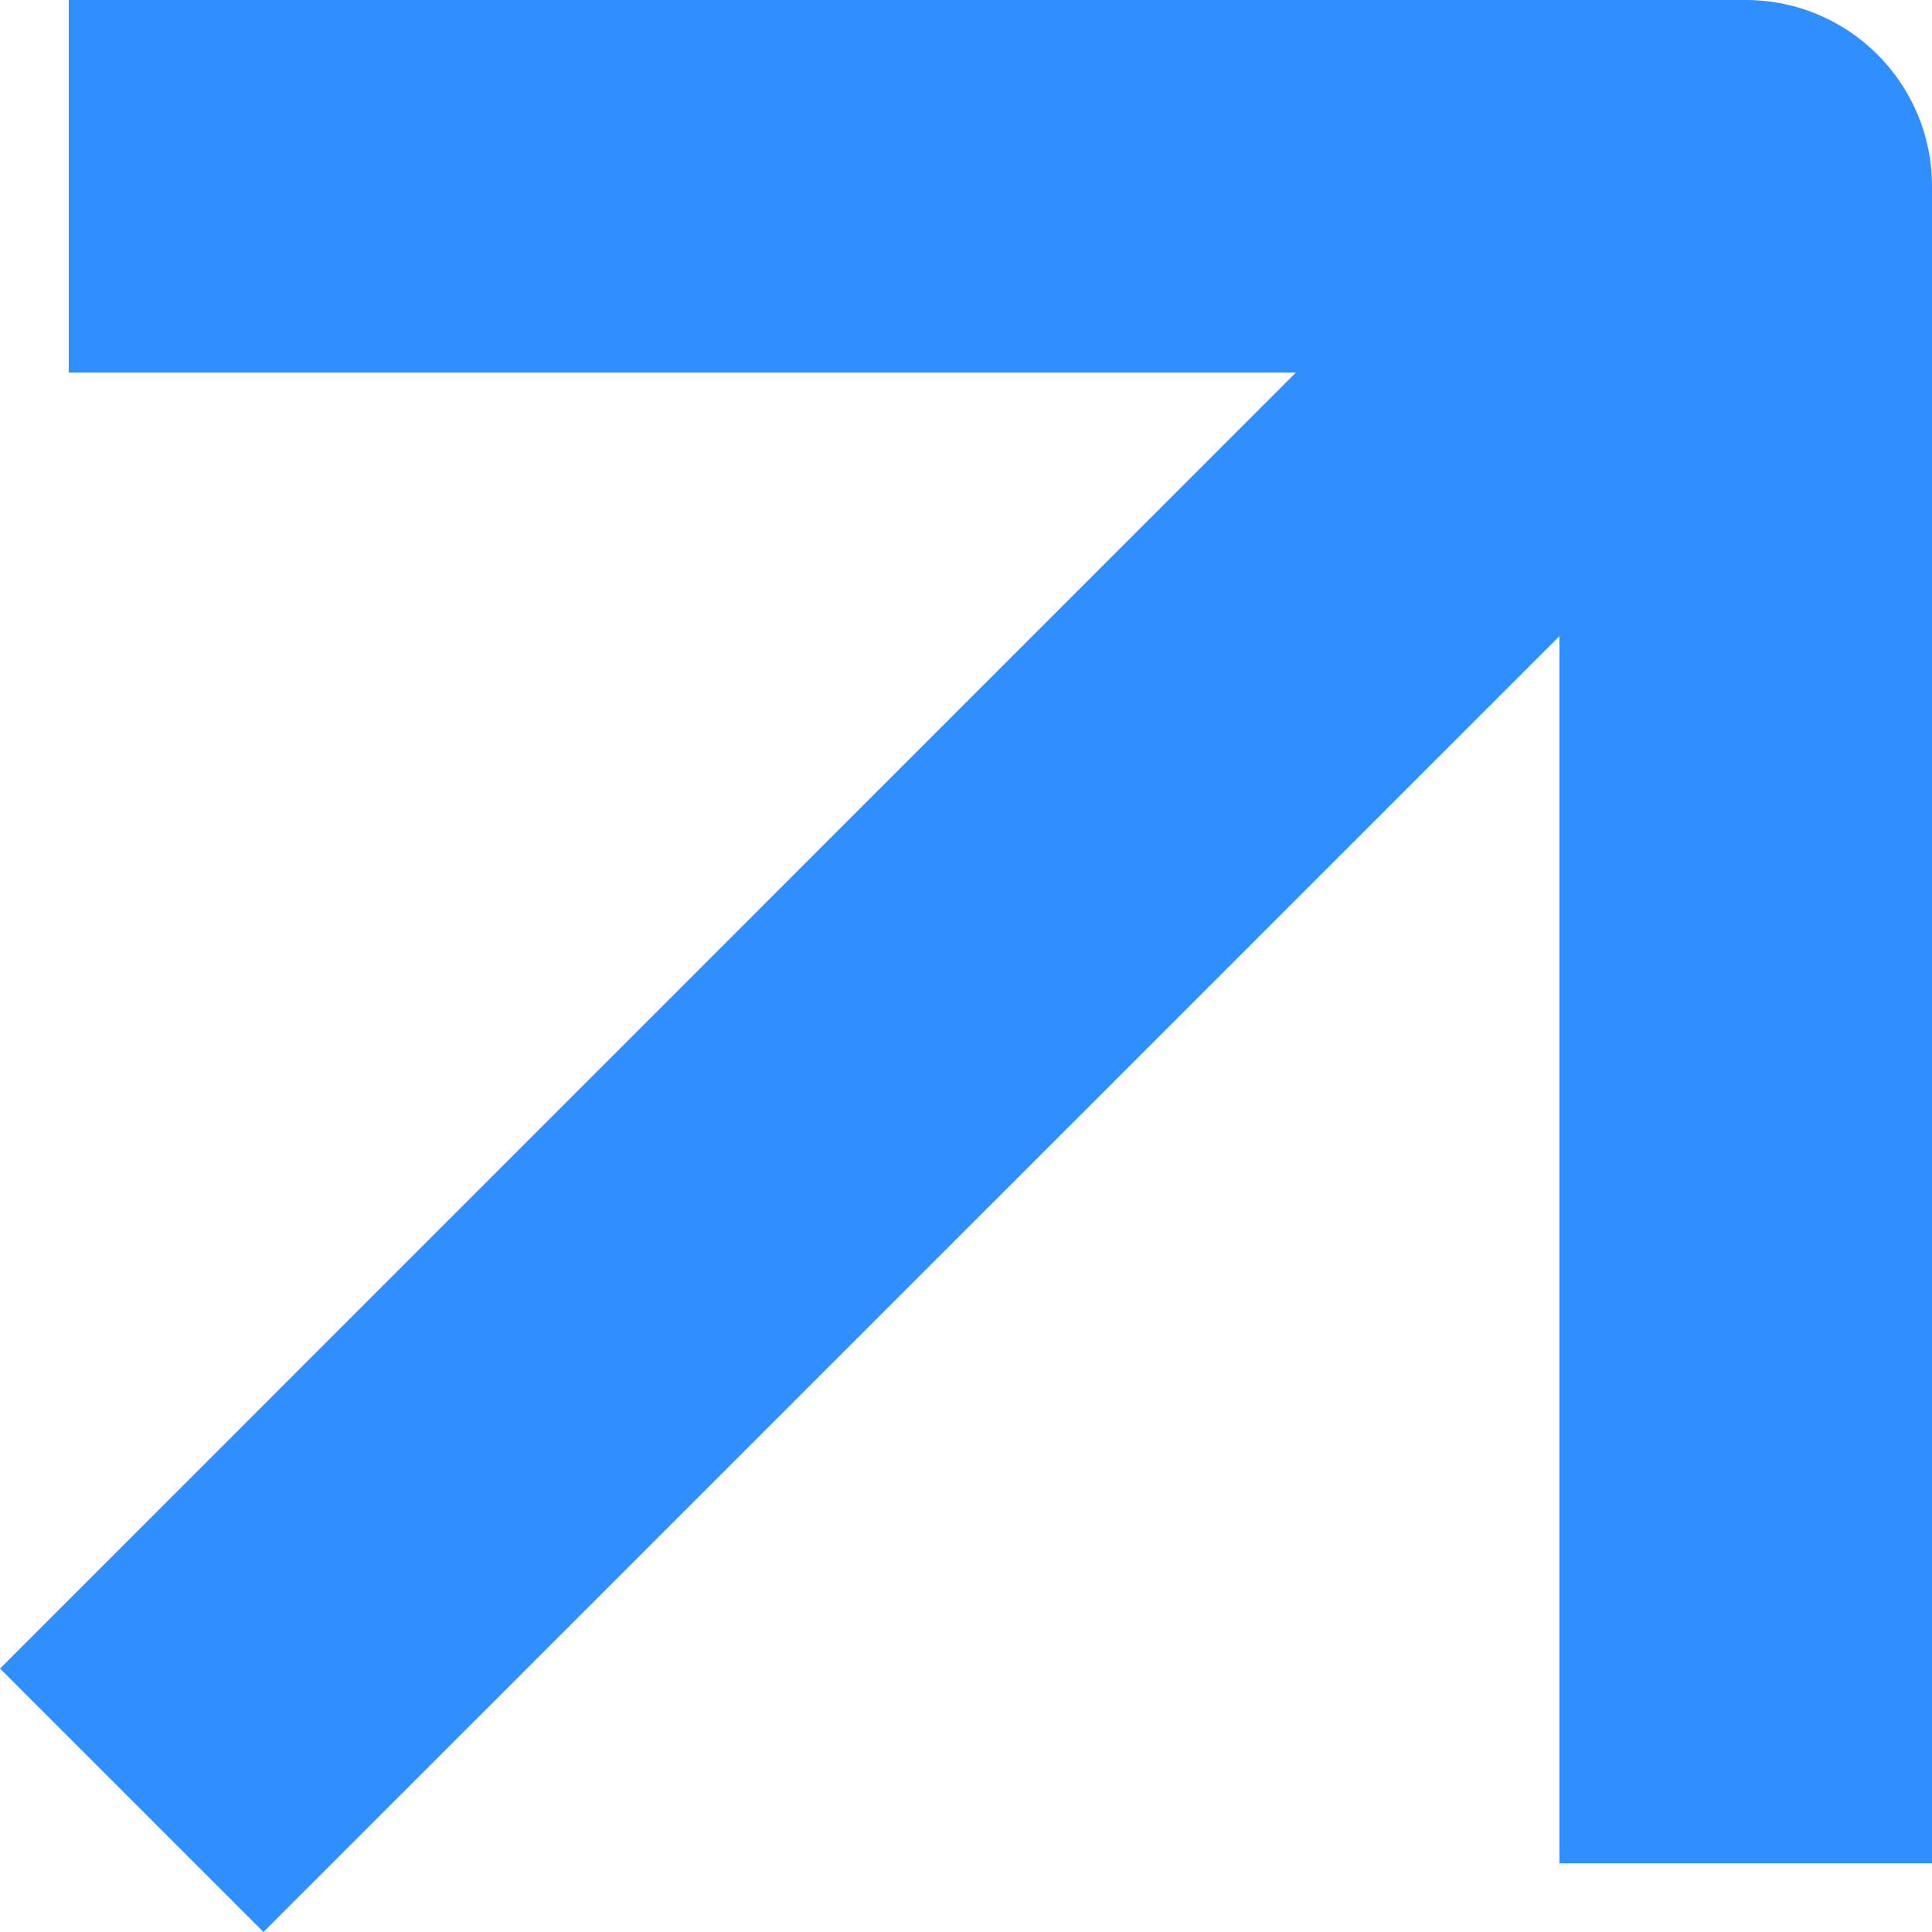
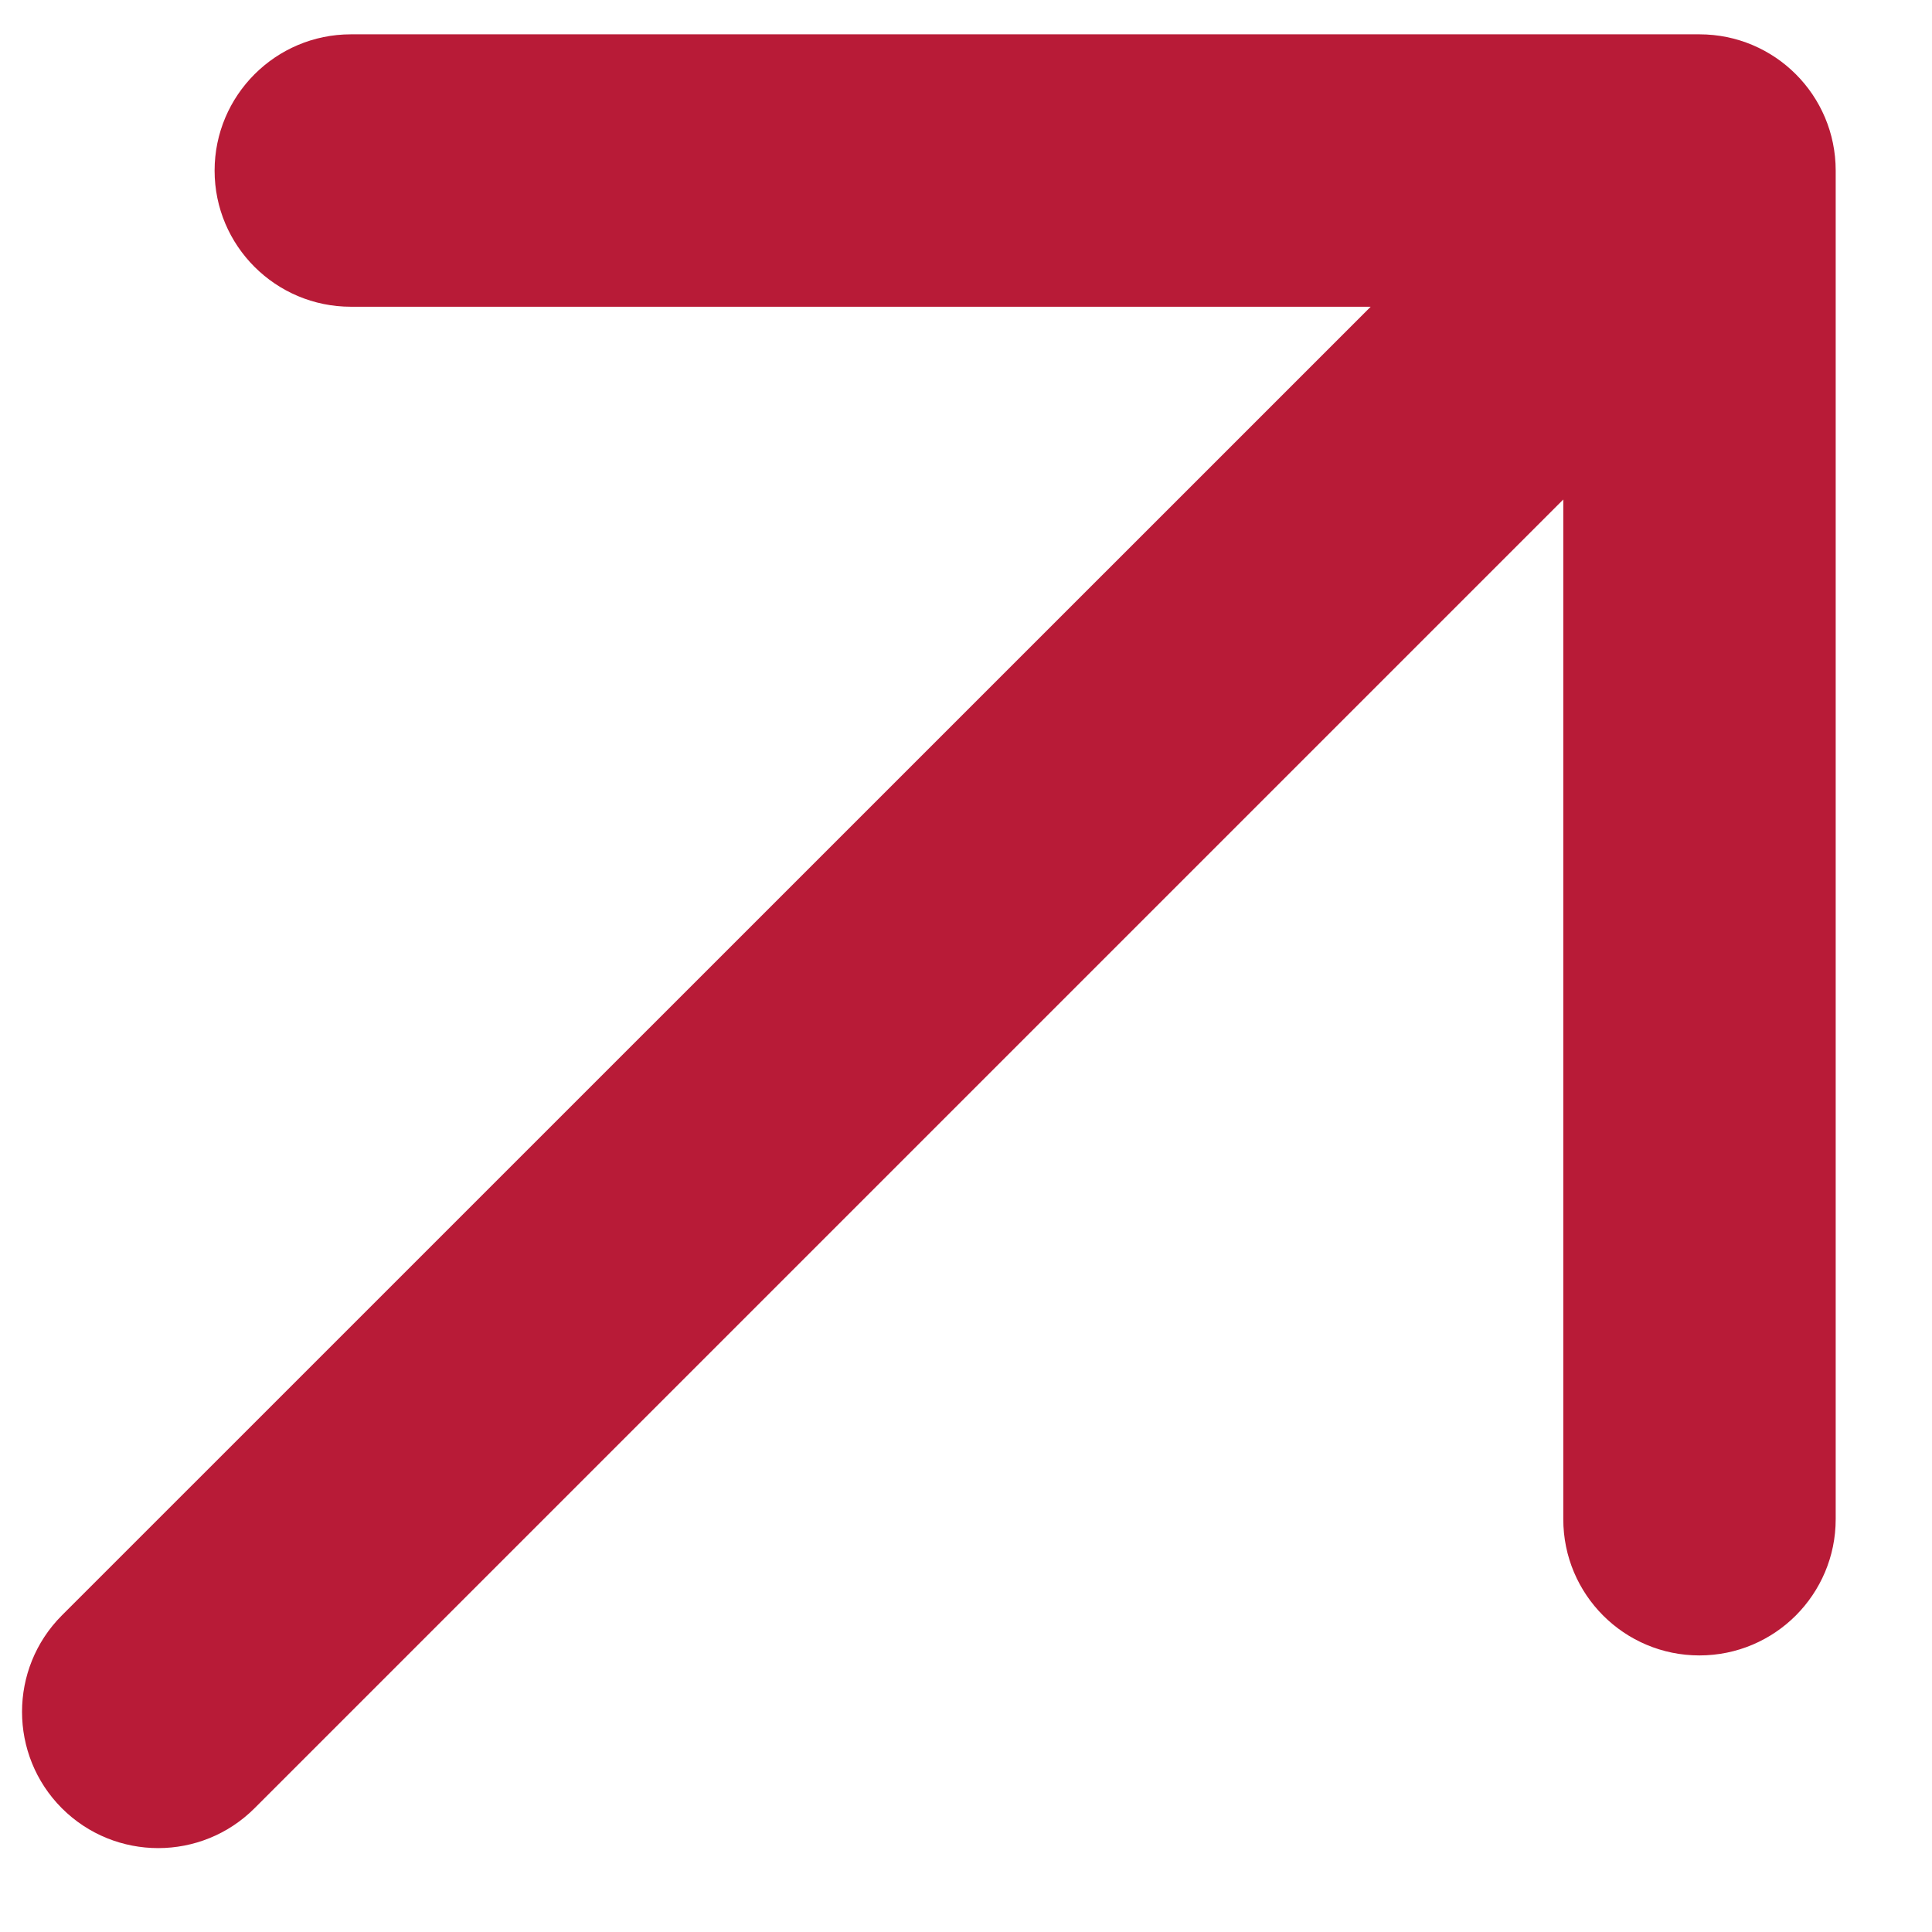
- <svg xmlns="http://www.w3.org/2000/svg" width="14" height="14" viewBox="0 0 14 14" fill="none">
-   <path fill-rule="evenodd" clip-rule="evenodd" d="M0.498 0H12.65C13.396 0 14 0.604 14 1.35V13.502H11.3V4.61L1.909 14L0 12.091L9.39 2.7H0.498V0Z" fill="#308FFF" style="fill:#308FFF;fill:color(display-p3 0.188 0.561 1);fill-opacity:1;" />
+ <svg xmlns="http://www.w3.org/2000/svg" width="13" height="13" viewBox="0 0 13 13" fill="none">
+   <path d="M11.435 0.231L2.361 0.231C1.855 0.231 1.444 0.642 1.444 1.148C1.444 1.654 1.855 2.064 2.361 2.064L9.223 2.064L0.416 10.87C0.059 11.228 0.059 11.809 0.416 12.167C0.774 12.525 1.355 12.525 1.713 12.167L10.519 3.361L10.519 10.222C10.519 10.729 10.929 11.139 11.435 11.139C11.689 11.139 11.918 11.036 12.084 10.87C12.249 10.704 12.352 10.476 12.352 10.222L12.352 1.148C12.352 0.641 11.942 0.231 11.435 0.231Z" fill="#B81B37" />
</svg>
